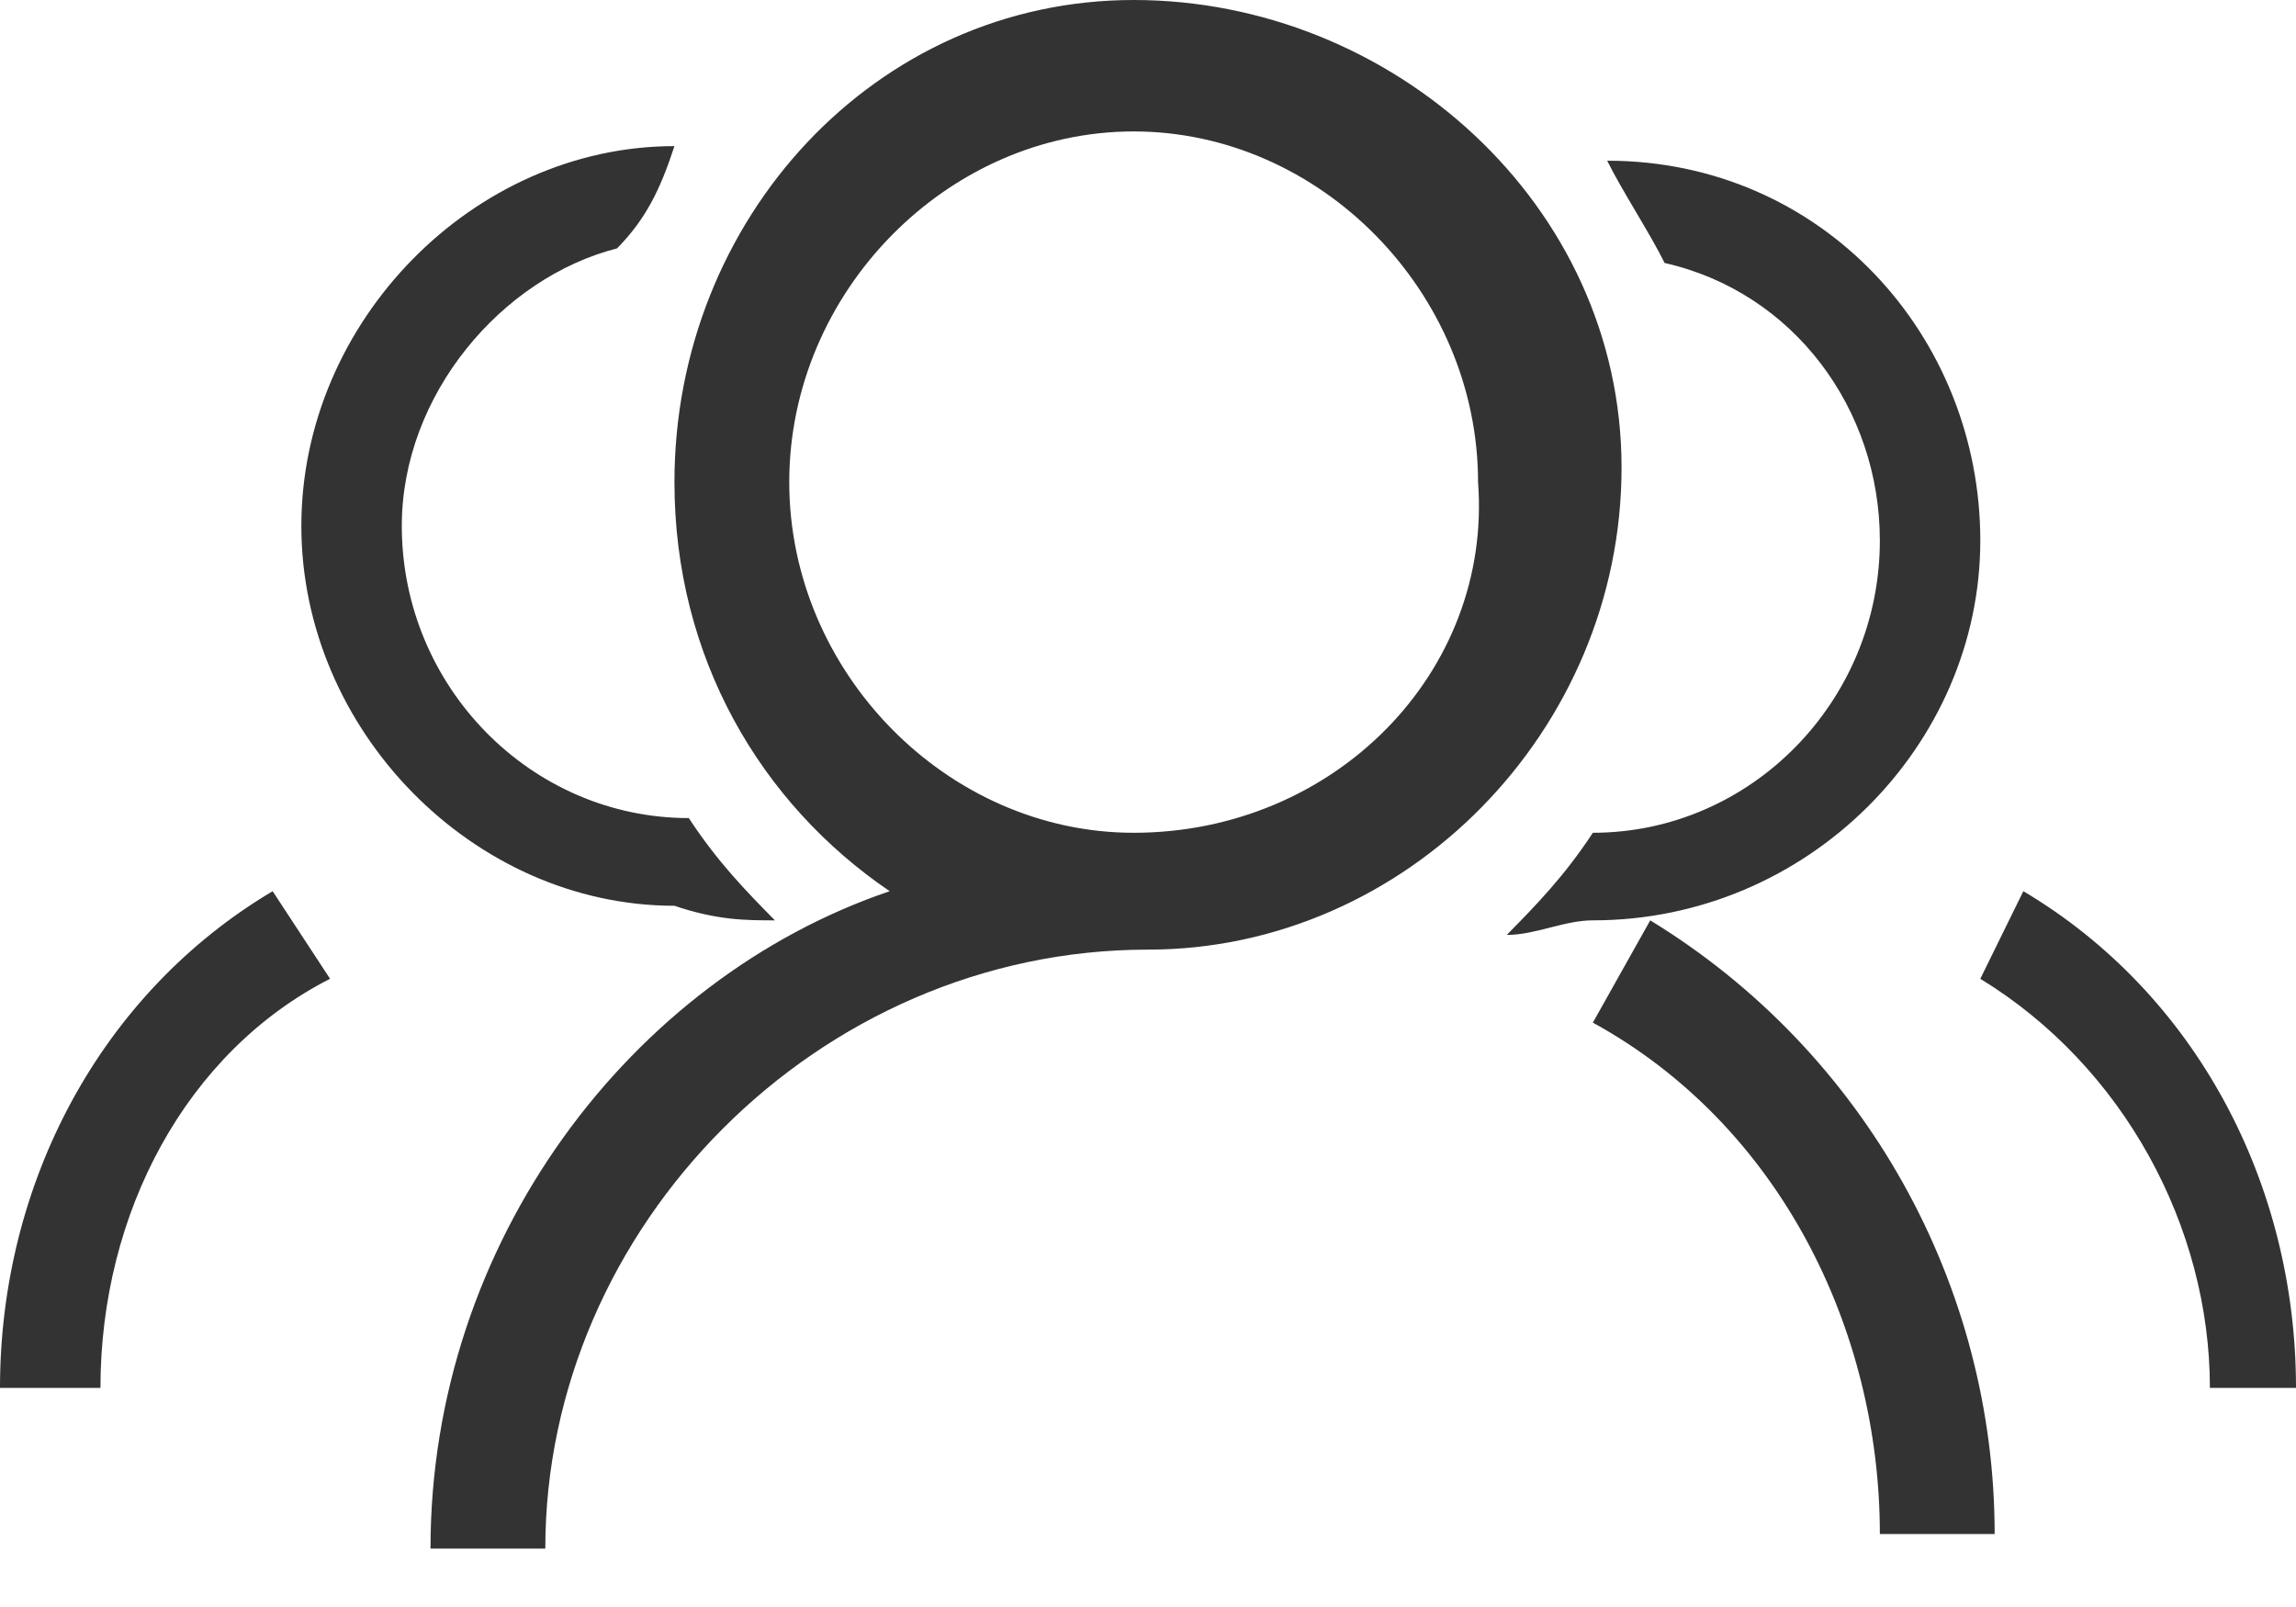
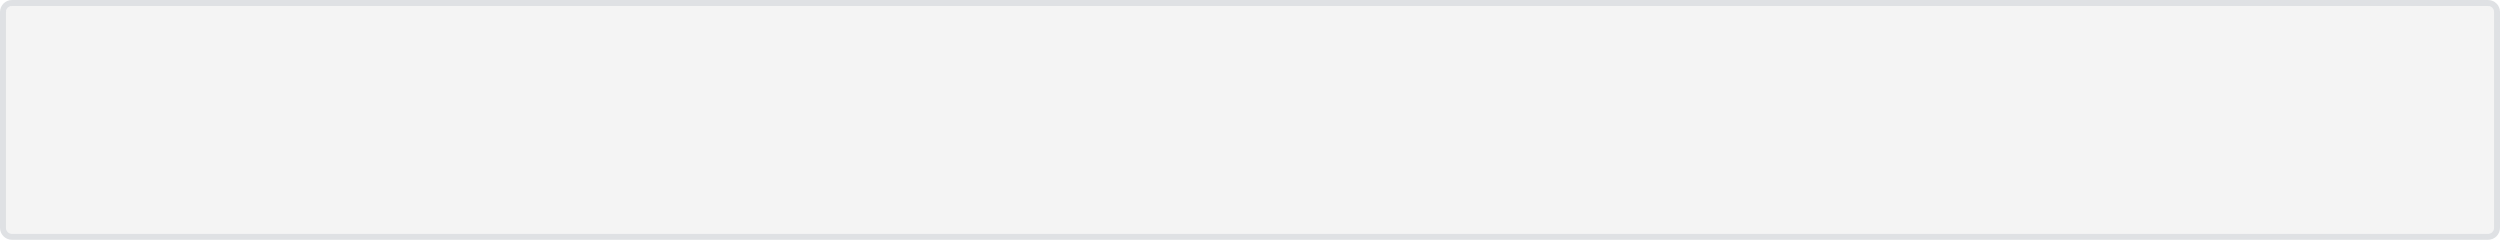
- <svg xmlns="http://www.w3.org/2000/svg" version="1.1" width="20px" height="14px">
-   <g transform="matrix(1 0 0 1 -63 -103 )">
-     <path d="M 17.375 13.364  C 17.375 11.2  16.25 9.164  14.375 8.018  L 13.875 8.909  C 15.5 9.8  16.375 11.582  16.375 13.364  L 17.375 13.364  Z M 14.125 4.073  C 14.125 1.782  12.125 0  9.875 0  C 7.625 0  5.875 1.909  5.875 4.2  C 5.875 5.727  6.625 7  7.75 7.764  C 5.5 8.527  3.75 10.818  3.75 13.491  L 4.75 13.491  C 4.75 10.691  7.125 8.273  10 8.273  C 12.25 8.273  14.125 6.364  14.125 4.073  Z M 12.875 4.2  C 13 5.855  11.625 7.255  9.875 7.255  C 8.25 7.255  6.875 5.855  6.875 4.2  C 6.875 2.545  8.25 1.145  9.875 1.145  C 11.5 1.145  12.875 2.545  12.875 4.2  Z M 13.875 8.018  C 15.75 8.018  17.25 6.491  17.25 4.709  C 17.25 2.927  15.875 1.4  14 1.4  C 14.125 1.655  14.375 2.036  14.5 2.291  C 15.625 2.545  16.375 3.564  16.375 4.709  C 16.375 6.109  15.25 7.255  13.875 7.255  C 13.625 7.636  13.375 7.891  13.125 8.145  C 13.375 8.145  13.625 8.018  13.875 8.018  Z M 20 12.091  C 20 10.309  19.125 8.655  17.625 7.764  L 17.25 8.527  C 18.5 9.291  19.25 10.691  19.25 12.091  L 20 12.091  Z M 2.375 7.764  C 0.875 8.655  0 10.309  0 12.091  L 0.875 12.091  C 0.875 10.564  1.625 9.164  2.875 8.527  L 2.375 7.764  Z M 5.875 7.891  C 6.25 8.018  6.5 8.018  6.75 8.018  C 6.5 7.764  6.25 7.509  6 7.127  C 4.625 7.127  3.5 5.982  3.5 4.582  C 3.5 3.436  4.375 2.418  5.375 2.164  C 5.625 1.909  5.75 1.655  5.875 1.273  C 4.125 1.273  2.625 2.8  2.625 4.582  C 2.625 6.364  4.125 7.891  5.875 7.891  Z " fill-rule="nonzero" fill="#333333" stroke="none" transform="matrix(1 0 0 1 63 103 )" />
+ <svg xmlns="http://www.w3.org/2000/svg" version="1.1" width="417px" height="40px">
+   <g transform="matrix(1 0 0 1 -16 -65 )">
+     <path d="M 17 67  A 1 1 0 0 1 18 66 L 431 66  A 1 1 0 0 1 432 67 L 432 103  A 1 1 0 0 1 431 104 L 18 104  A 1 1 0 0 1 17 103 L 17 67  Z " fill-rule="nonzero" fill="#f4f4f4" stroke="none" />
+     <path d="M 16.5 67  A 1.5 1.5 0 0 1 18 65.5 L 431 65.5  A 1.5 1.5 0 0 1 432.5 67 L 432.5 103  A 1.5 1.5 0 0 1 431 104.5 L 18 104.5  A 1.5 1.5 0 0 1 16.5 103 L 16.5 67  Z " stroke-width="1" stroke="#dadce0" fill="none" stroke-opacity="0.867" />
  </g>
</svg>
